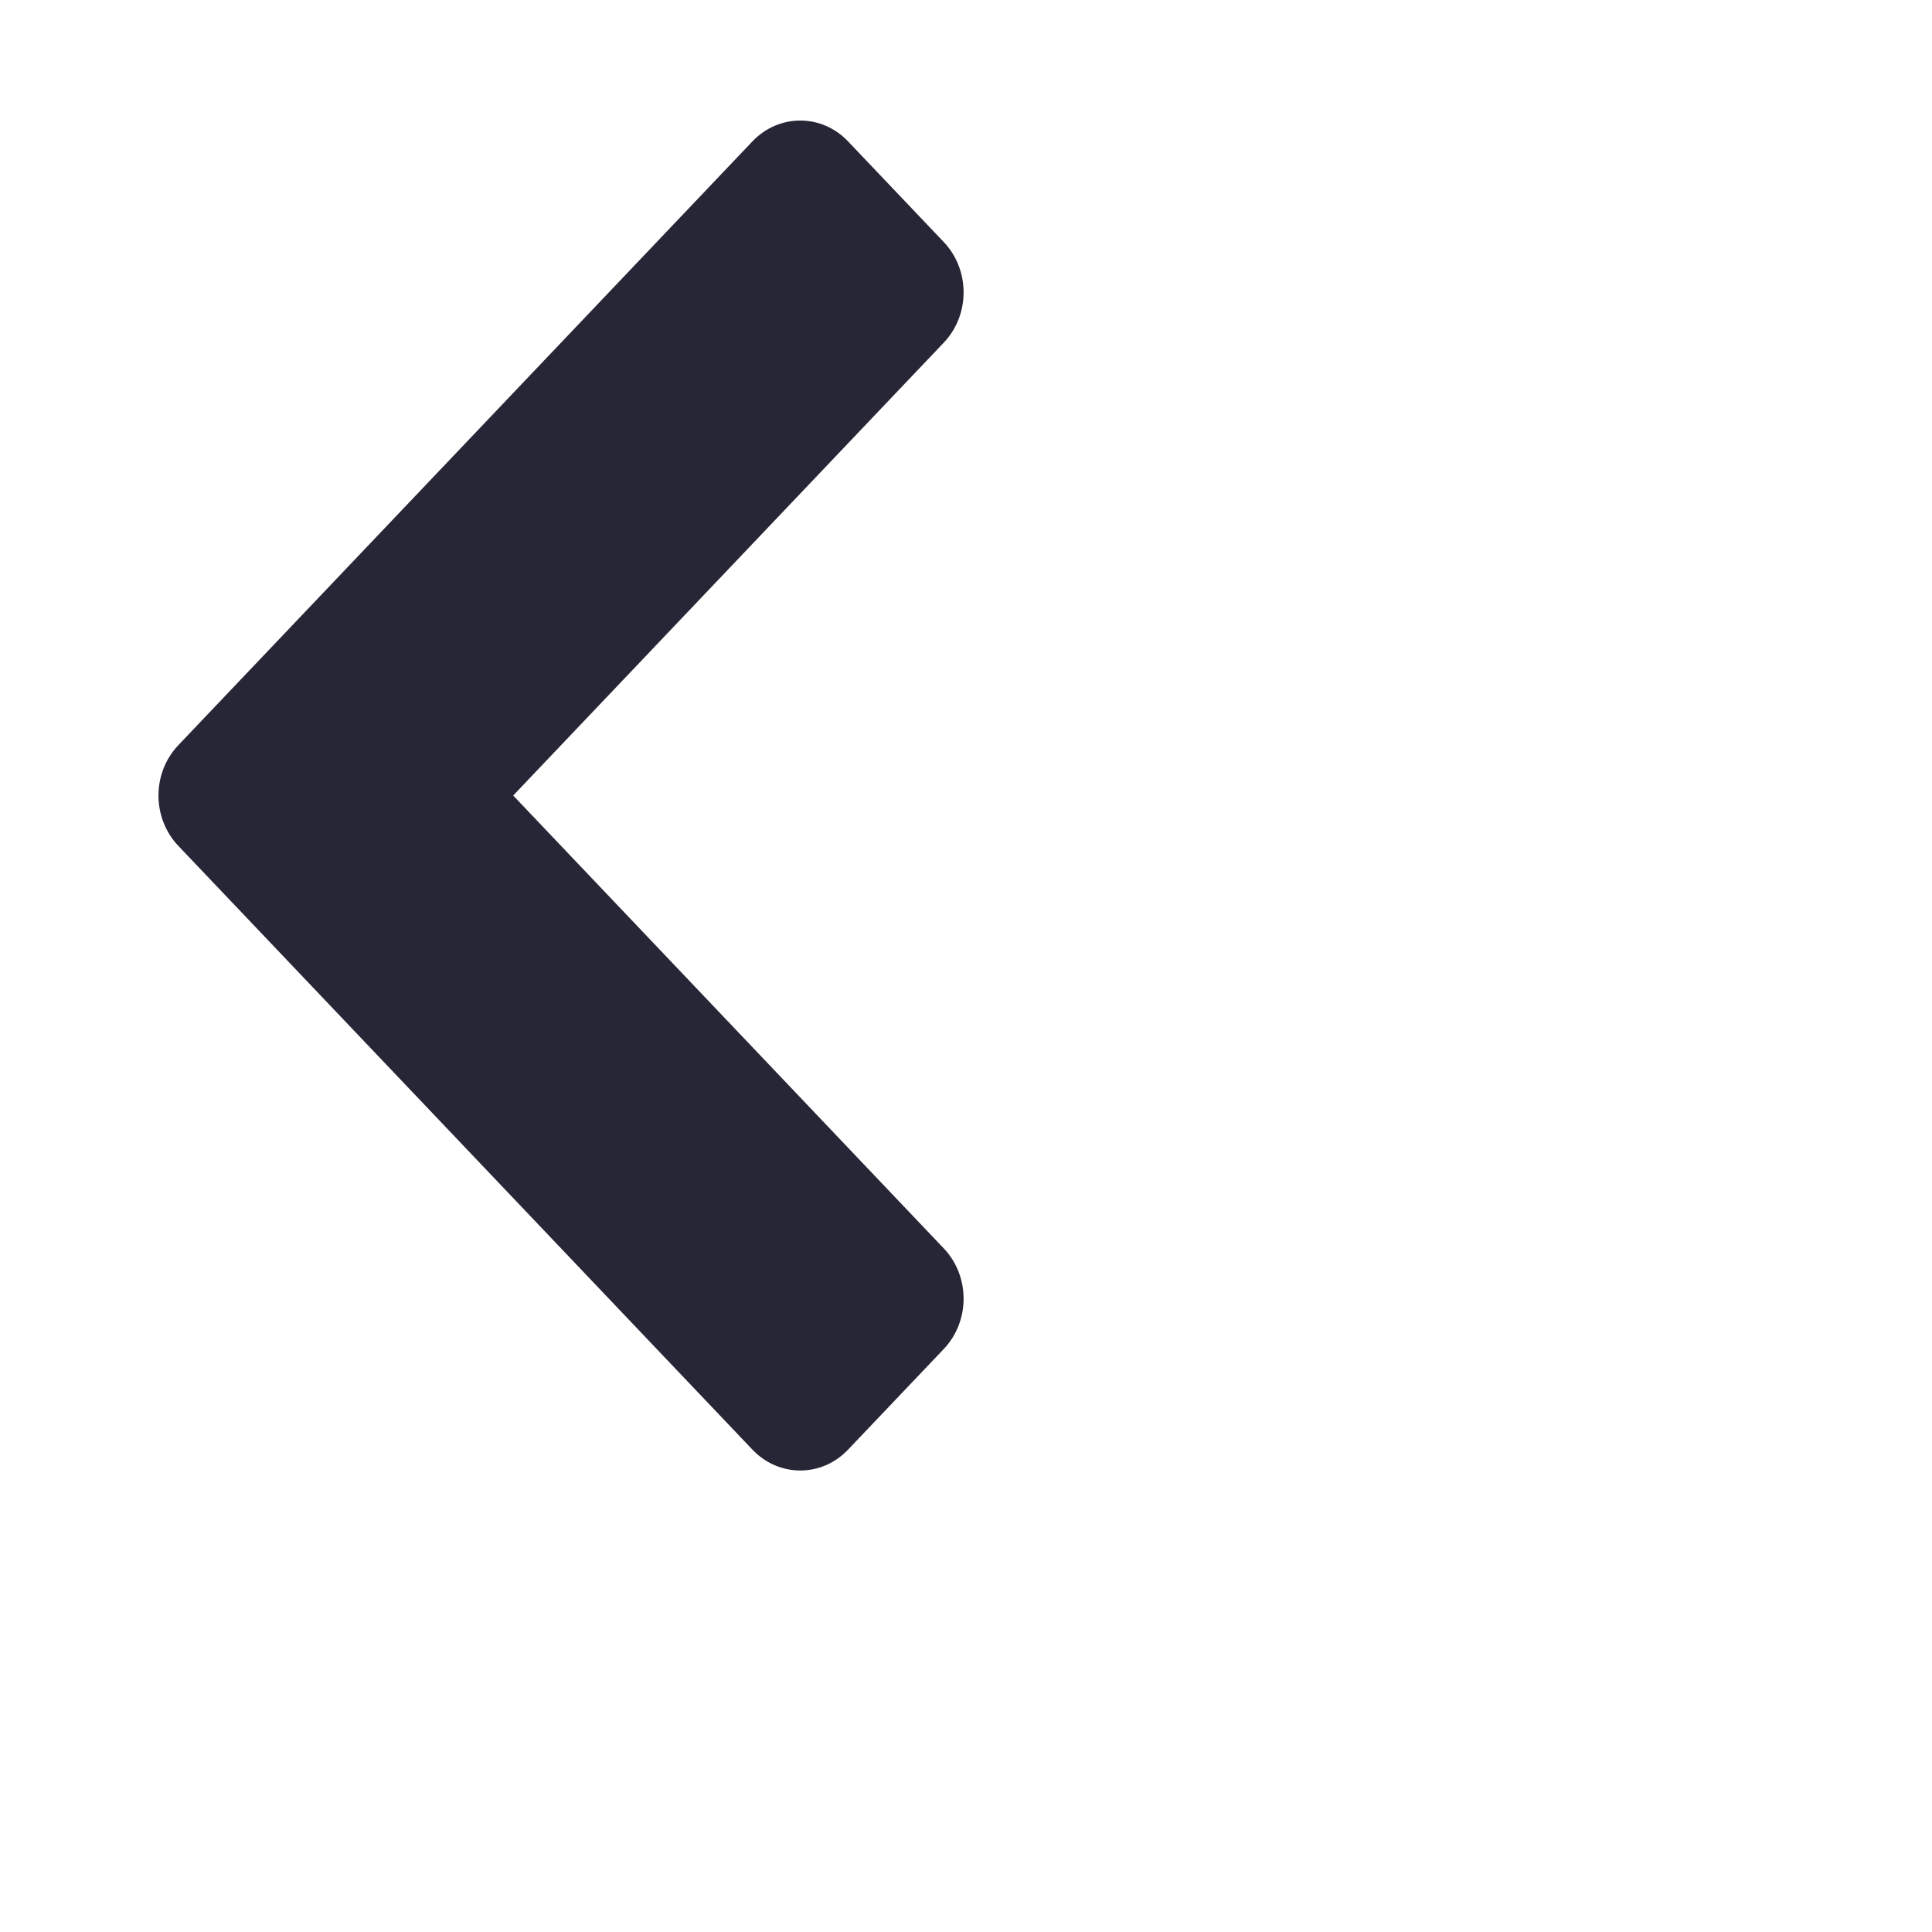
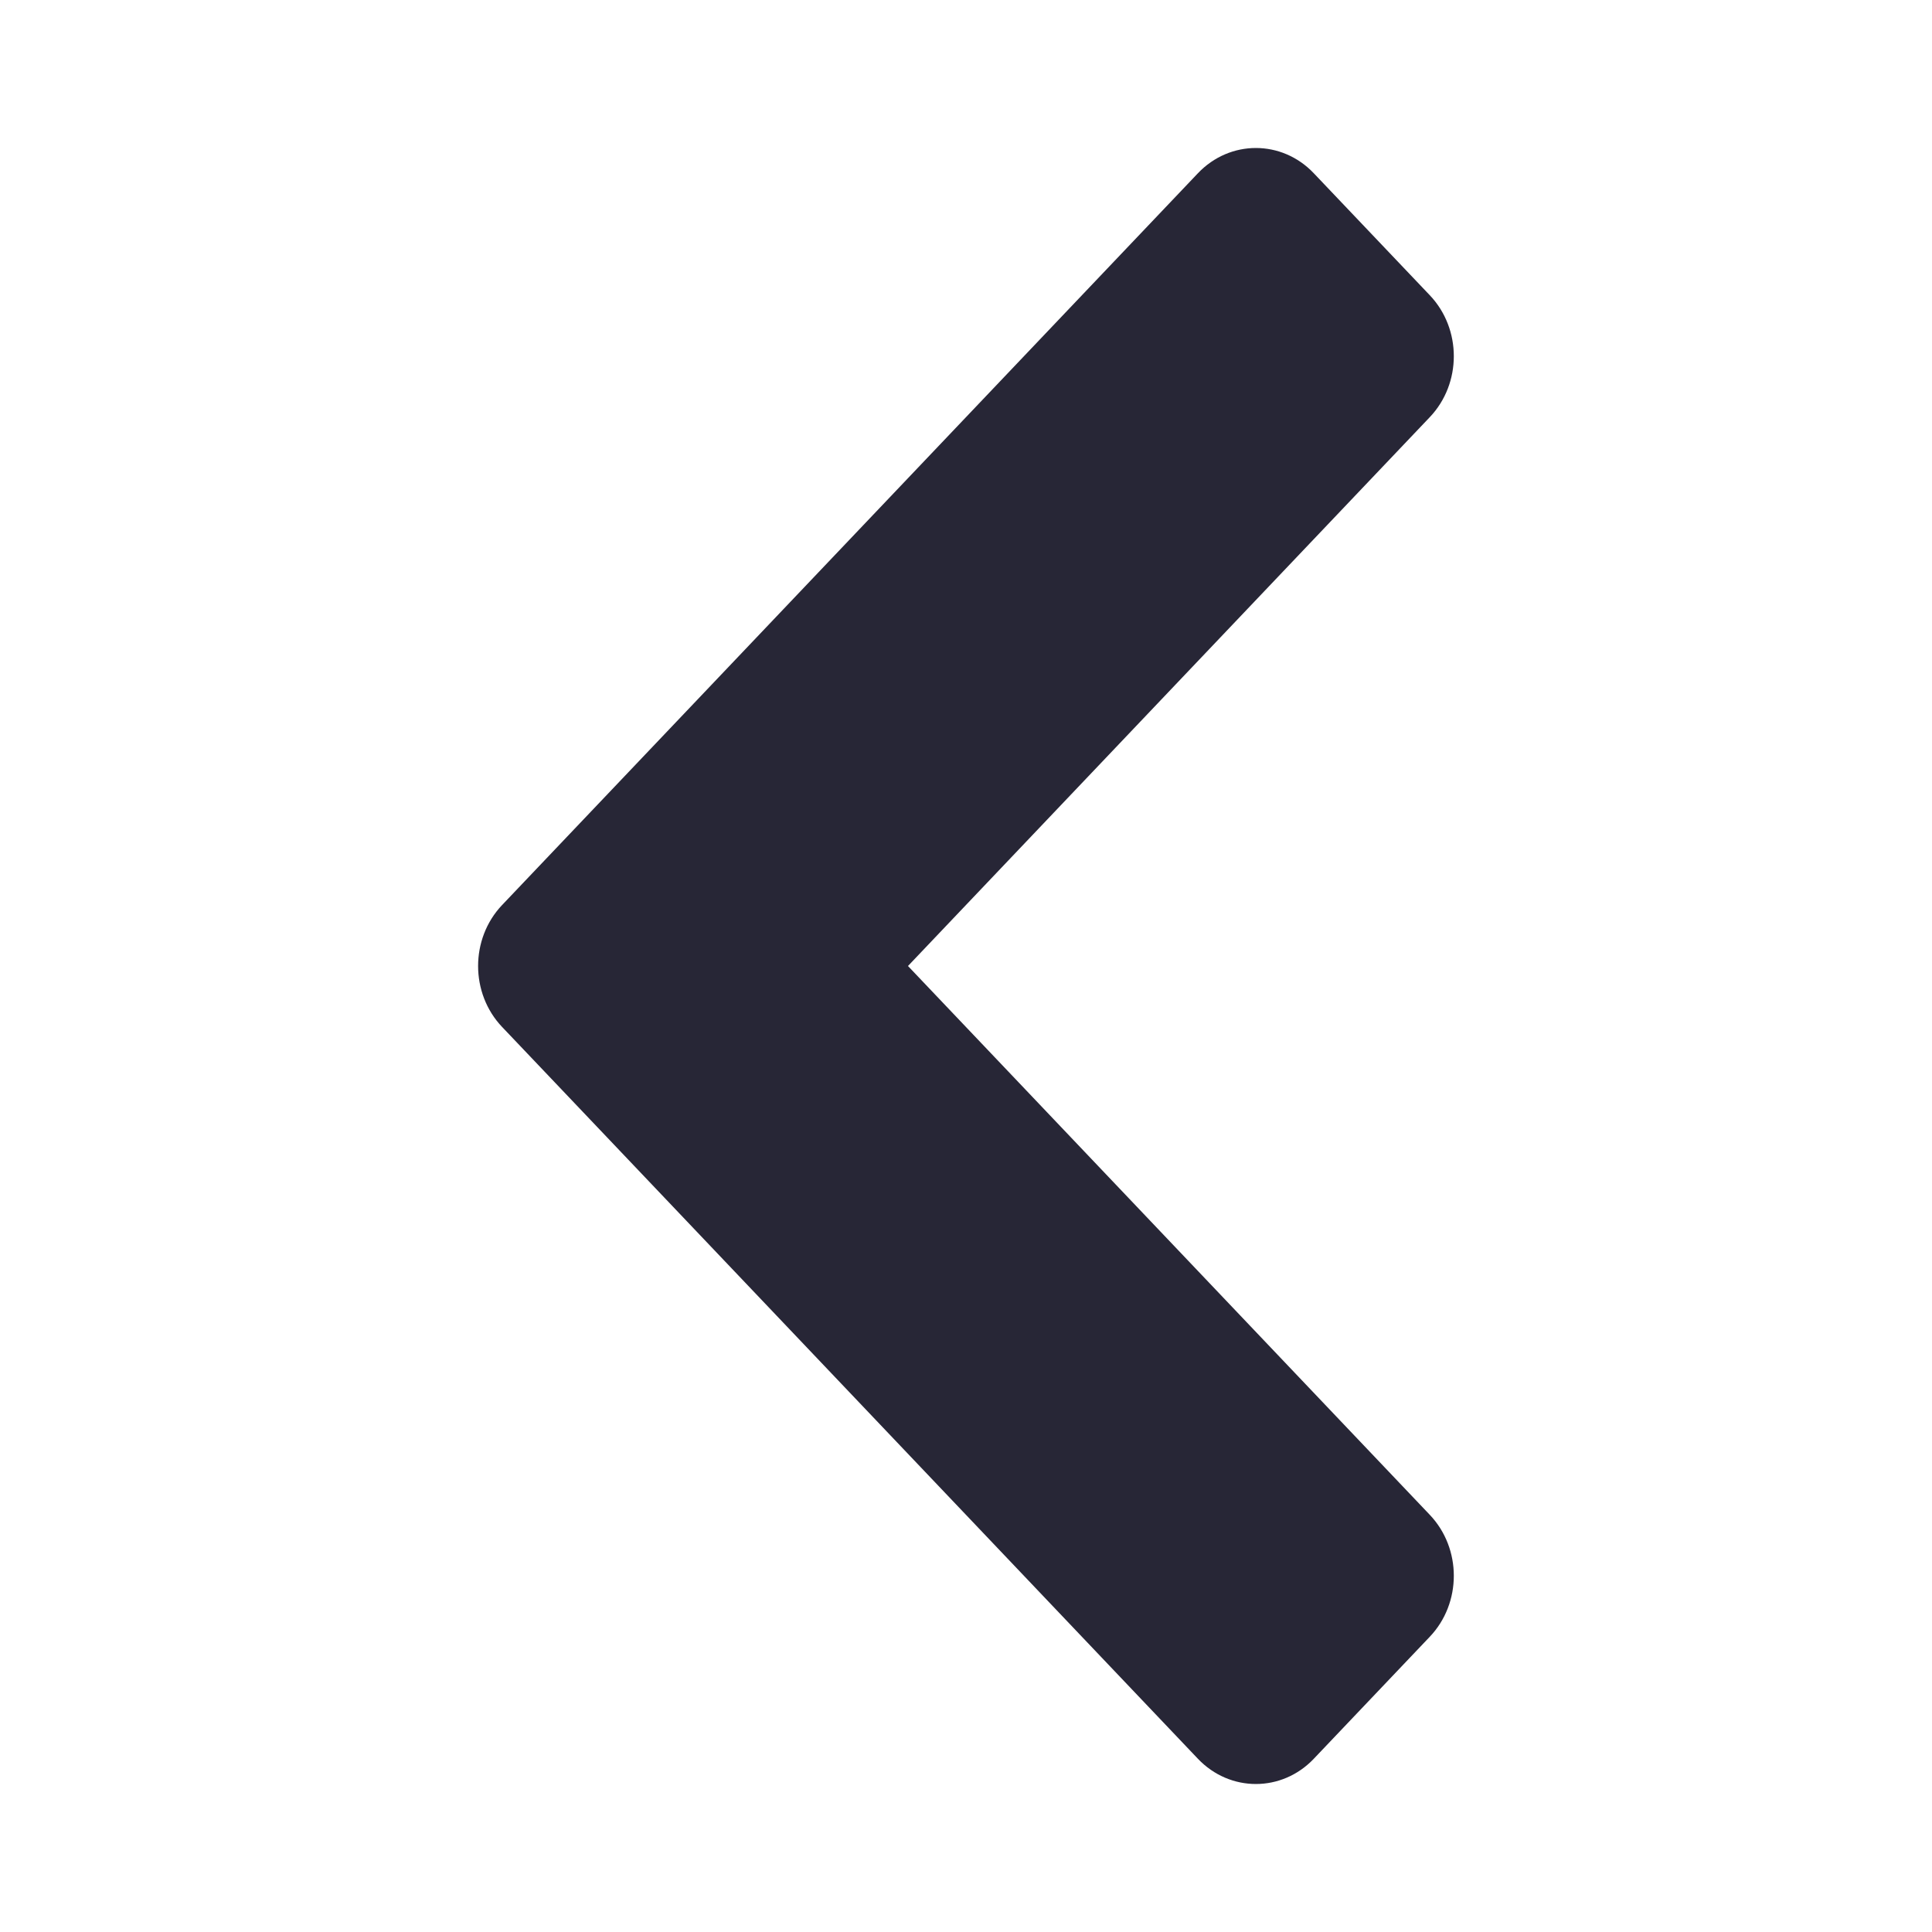
- <svg xmlns="http://www.w3.org/2000/svg" style="width:308px;height:308px;" version="1.1" id="图形" x="0px" y="0px" width="1024px" height="1024px" viewBox="0 0 1024 1024" enable-background="new 0 0 1024 1024" xml:space="preserve">
-   <path fill="#272636" d="M398.795,74.941L398.795,74.941c14.012-14.734,36.715-14.734,50.7-0.004l50.718,53.348   c14.016,14.727,14.016,38.609,0,53.336L272.006,421.64l228.207,240.028c14.016,14.73,14.016,38.605,0,53.332l-50.718,53.336   c-13.985,14.742-36.688,14.742-50.7,0L94.506,448.316c-14.008-14.738-14.008-38.613,0-53.347l2.957-3.106L398.795,74.941   L398.795,74.941z M398.795,74.941" />
+ <svg xmlns="http://www.w3.org/2000/svg" version="1.1" id="图形" x="0px" y="0px" width="1000.636px" height="1000.678px" viewBox="15.167 -16.333 1000.636 1000.678" enable-background="new 15.167 -16.333 1000.636 1000.678" xml:space="preserve">
+   <path fill="#272636" d="M635.611,894.603L278.744,519.272l-3.502-3.678c-16.59-17.449-16.59-45.725,0-63.179l360.369-379  c16.594-17.459,43.482-17.459,60.044,0l60.065,63.166c16.599,17.441,16.599,45.716,0,63.161L485.455,484.007l270.265,284.254  c16.599,17.441,16.599,45.725,0,63.166l-60.065,63.18C679.093,912.052,652.206,912.052,635.611,894.603L635.611,894.603  L635.611,894.603z" />
</svg>
